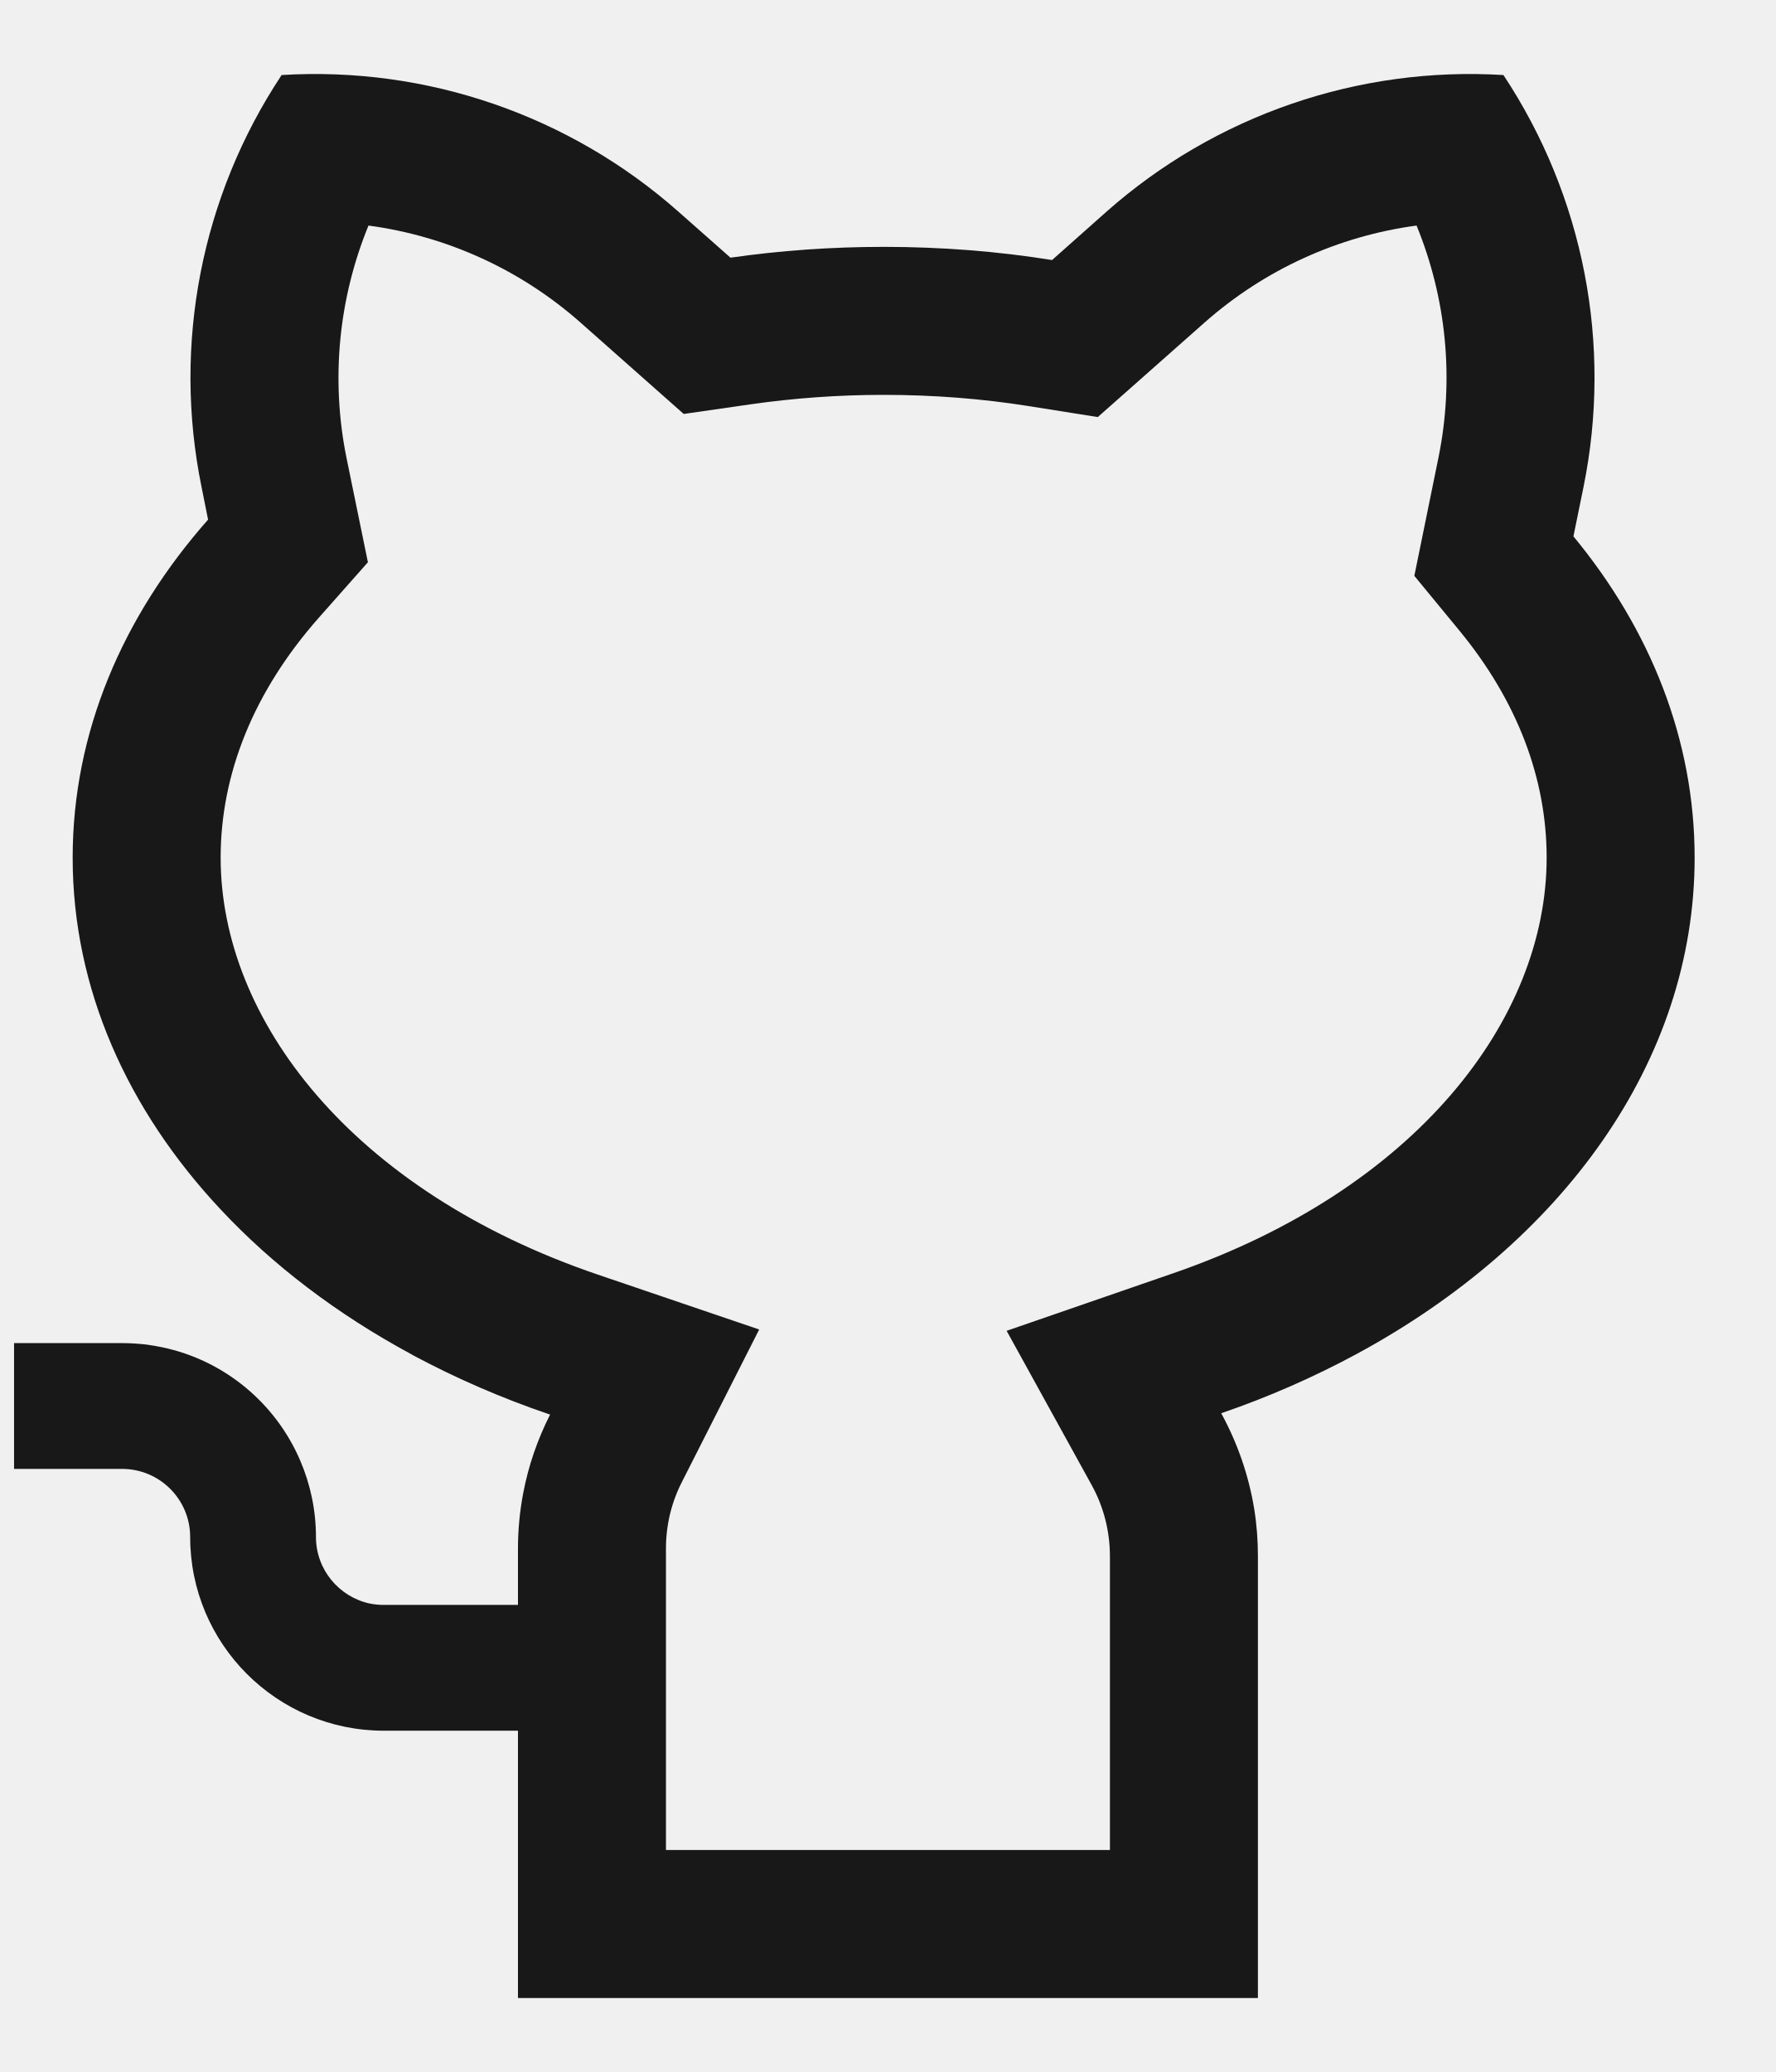
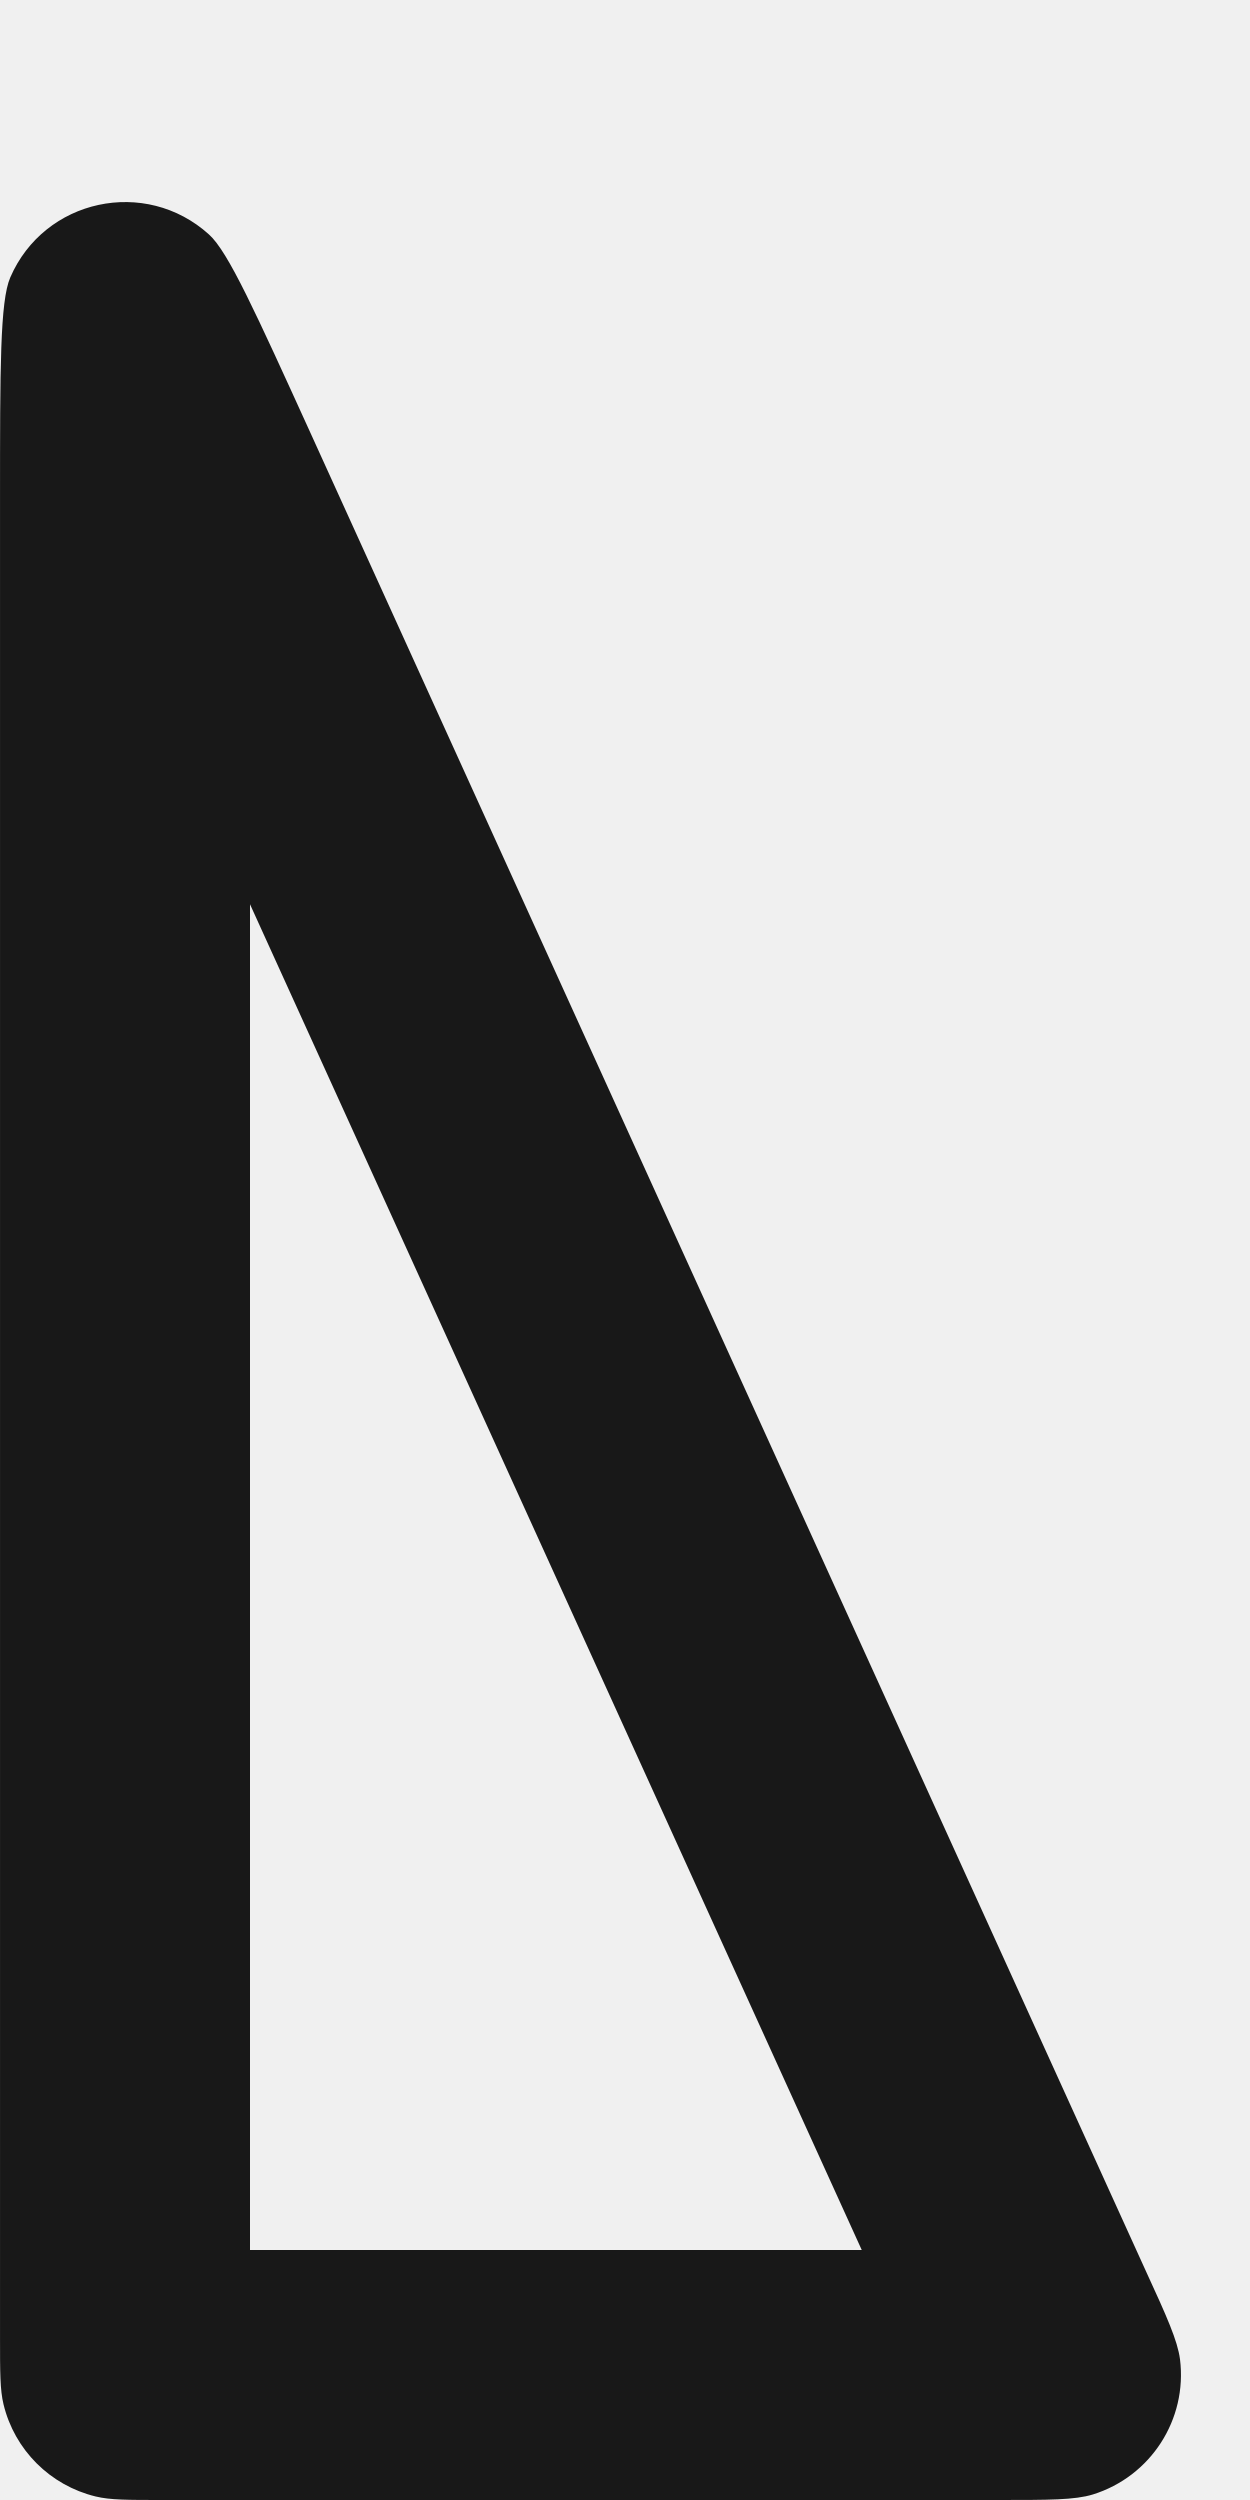
- <svg xmlns="http://www.w3.org/2000/svg" version="1.1" width="12px" height="14px">
+ <svg xmlns="http://www.w3.org/2000/svg" version="1.1" width="5px" height="10px">
  <defs>
    <pattern id="BGPattern" patternUnits="userSpaceOnUse" alignment="0 0" imageRepeat="None" />
-     <mask fill="white" id="Clip382">
-       <path d="M 8.5 13.5  L 3.5 13.5  L 3.5 11.694  L 2.594 11.694  C 1.871 11.694  1.285 11.108  1.285 10.385  C 1.285 10.131  1.079 9.925  0.825 9.925  L 0.095 9.925  L 0.095 9.075  L 0.825 9.075  C 0.881 9.075  0.936 9.079  0.991 9.085  C 1.026 9.09  1.061 9.096  1.095 9.103  C 1.517 9.191  1.865 9.483  2.03 9.872  C 2.097 10.029  2.135 10.203  2.135 10.385  C 2.135 10.606  2.292 10.791  2.5 10.835  C 2.531 10.841  2.562 10.844  2.594 10.844  L 3.5 10.844  L 3.5 10.463  C 3.5 10.337  3.512 10.213  3.535 10.091  C 3.57 9.905  3.632 9.726  3.717 9.558  C 3.392 9.448  3.085 9.314  2.798 9.161  L 2.777 9.149  C 2.279 8.88  1.844 8.55  1.491 8.172  C 0.861 7.5  0.491 6.68  0.491 5.795  C 0.491 4.95  0.828 4.165  1.406 3.511  L 1.362 3.291  C 1.165 2.328  1.36 1.326  1.903 0.507  C 2.884 0.447  3.848 0.779  4.584 1.43  L 4.936 1.741  C 5.271 1.693  5.617 1.668  5.971 1.668  C 6.361 1.668  6.742 1.698  7.109 1.757  L 7.477 1.43  C 8.213 0.779  9.178 0.447  10.159 0.507  C 10.702 1.327  10.896 2.328  10.7 3.291  L 10.632 3.624  C 11.152 4.254  11.451 4.998  11.451 5.795  C 11.451 7.175  10.552 8.398  9.17 9.147  C 8.883 9.302  8.576 9.438  8.252 9.549  C 8.362 9.75  8.438 9.969  8.475 10.196  C 8.492 10.301  8.5 10.408  8.5 10.516  L 8.5 13.5  Z M 5.971 2.668  C 5.665 2.668  5.366 2.69  5.078 2.731  L 4.62 2.797  L 3.922 2.179  C 3.517 1.821  3.018 1.595  2.49 1.524  C 2.288 2.017  2.234 2.562  2.341 3.092  L 2.486 3.799  L 2.155 4.173  C 1.714 4.672  1.491 5.229  1.491 5.795  C 1.491 6.893  2.382 8.048  4.039 8.612  L 5.13 8.983  L 4.609 10.011  C 4.538 10.149  4.5 10.303  4.5 10.463  L 4.5 12.5  L 7.5 12.5  L 7.5 10.516  C 7.5 10.345  7.457 10.179  7.376 10.033  L 6.802 8.992  L 7.925 8.604  C 9.569 8.037  10.451 6.888  10.451 5.795  C 10.451 5.26  10.253 4.736  9.86 4.259  L 9.557 3.891  L 9.72 3.092  C 9.828 2.562  9.774 2.017  9.572 1.524  C 9.044 1.595  8.545 1.821  8.14 2.179  L 7.418 2.818  L 6.952 2.744  C 6.637 2.694  6.309 2.668  5.971 2.668  Z " fill-rule="evenodd" />
+     <mask fill="white" id="Clip569">
+       <path d="M 4.582 9.081  C 4.668 9.268  4.71 9.362  4.72 9.437  C 4.75 9.678  4.603 9.906  4.371 9.978  C 4.299 10  4.196 10  3.991 10  L 0.65 10  C 0.511 10  0.441 10  0.383 9.986  C 0.201 9.942  0.058 9.8  0.014 9.617  C 9.999999999976694E-05 9.559  9.999999999976694E-05 9.489  9.999999999976694E-05 9.35  L 9.999999999976694E-05 2.001  C 9.999999999976694E-05 1.47  9.999999999976694E-05 1.205  0.041 1.11  C 0.177 0.795  0.582 0.708  0.836 0.938  C 0.913 1.007  1.022 1.249  1.242 1.732  L 4.582 9.081  Z M 1 3.617  L 1 9  L 3.447 9  L 1 3.617  Z " fill-rule="evenodd" />
    </mask>
  </defs>
-   <g transform="matrix(1 0 0 1 -438 -777 )">
-     <path d="M 8.5 13.5  L 3.5 13.5  L 3.5 11.694  L 2.594 11.694  C 1.871 11.694  1.285 11.108  1.285 10.385  C 1.285 10.131  1.079 9.925  0.825 9.925  L 0.095 9.925  L 0.095 9.075  L 0.825 9.075  C 0.881 9.075  0.936 9.079  0.991 9.085  C 1.026 9.09  1.061 9.096  1.095 9.103  C 1.517 9.191  1.865 9.483  2.03 9.872  C 2.097 10.029  2.135 10.203  2.135 10.385  C 2.135 10.606  2.292 10.791  2.5 10.835  C 2.531 10.841  2.562 10.844  2.594 10.844  L 3.5 10.844  L 3.5 10.463  C 3.5 10.337  3.512 10.213  3.535 10.091  C 3.57 9.905  3.632 9.726  3.717 9.558  C 3.392 9.448  3.085 9.314  2.798 9.161  L 2.777 9.149  C 2.279 8.88  1.844 8.55  1.491 8.172  C 0.861 7.5  0.491 6.68  0.491 5.795  C 0.491 4.95  0.828 4.165  1.406 3.511  L 1.362 3.291  C 1.165 2.328  1.36 1.326  1.903 0.507  C 2.884 0.447  3.848 0.779  4.584 1.43  L 4.936 1.741  C 5.271 1.693  5.617 1.668  5.971 1.668  C 6.361 1.668  6.742 1.698  7.109 1.757  L 7.477 1.43  C 8.213 0.779  9.178 0.447  10.159 0.507  C 10.702 1.327  10.896 2.328  10.7 3.291  L 10.632 3.624  C 11.152 4.254  11.451 4.998  11.451 5.795  C 11.451 7.175  10.552 8.398  9.17 9.147  C 8.883 9.302  8.576 9.438  8.252 9.549  C 8.362 9.75  8.438 9.969  8.475 10.196  C 8.492 10.301  8.5 10.408  8.5 10.516  L 8.5 13.5  Z M 5.971 2.668  C 5.665 2.668  5.366 2.69  5.078 2.731  L 4.62 2.797  L 3.922 2.179  C 3.517 1.821  3.018 1.595  2.49 1.524  C 2.288 2.017  2.234 2.562  2.341 3.092  L 2.486 3.799  L 2.155 4.173  C 1.714 4.672  1.491 5.229  1.491 5.795  C 1.491 6.893  2.382 8.048  4.039 8.612  L 5.13 8.983  L 4.609 10.011  C 4.538 10.149  4.5 10.303  4.5 10.463  L 4.5 12.5  L 7.5 12.5  L 7.5 10.516  C 7.5 10.345  7.457 10.179  7.376 10.033  L 6.802 8.992  L 7.925 8.604  C 9.569 8.037  10.451 6.888  10.451 5.795  C 10.451 5.26  10.253 4.736  9.86 4.259  L 9.557 3.891  L 9.72 3.092  C 9.828 2.562  9.774 2.017  9.572 1.524  C 9.044 1.595  8.545 1.821  8.14 2.179  L 7.418 2.818  L 6.952 2.744  C 6.637 2.694  6.309 2.668  5.971 2.668  Z " fill-rule="nonzero" fill="rgba(0, 0, 0, 0.898)" stroke="none" transform="matrix(1 0 0 1 438 777 )" class="fill" />
-     <path d="M 8.5 13.5  L 3.5 13.5  L 3.5 11.694  L 2.594 11.694  C 1.871 11.694  1.285 11.108  1.285 10.385  C 1.285 10.131  1.079 9.925  0.825 9.925  L 0.095 9.925  L 0.095 9.075  L 0.825 9.075  C 0.881 9.075  0.936 9.079  0.991 9.085  C 1.026 9.09  1.061 9.096  1.095 9.103  C 1.517 9.191  1.865 9.483  2.03 9.872  C 2.097 10.029  2.135 10.203  2.135 10.385  C 2.135 10.606  2.292 10.791  2.5 10.835  C 2.531 10.841  2.562 10.844  2.594 10.844  L 3.5 10.844  L 3.5 10.463  C 3.5 10.337  3.512 10.213  3.535 10.091  C 3.57 9.905  3.632 9.726  3.717 9.558  C 3.392 9.448  3.085 9.314  2.798 9.161  L 2.777 9.149  C 2.279 8.88  1.844 8.55  1.491 8.172  C 0.861 7.5  0.491 6.68  0.491 5.795  C 0.491 4.95  0.828 4.165  1.406 3.511  L 1.362 3.291  C 1.165 2.328  1.36 1.326  1.903 0.507  C 2.884 0.447  3.848 0.779  4.584 1.43  L 4.936 1.741  C 5.271 1.693  5.617 1.668  5.971 1.668  C 6.361 1.668  6.742 1.698  7.109 1.757  L 7.477 1.43  C 8.213 0.779  9.178 0.447  10.159 0.507  C 10.702 1.327  10.896 2.328  10.7 3.291  L 10.632 3.624  C 11.152 4.254  11.451 4.998  11.451 5.795  C 11.451 7.175  10.552 8.398  9.17 9.147  C 8.883 9.302  8.576 9.438  8.252 9.549  C 8.362 9.75  8.438 9.969  8.475 10.196  C 8.492 10.301  8.5 10.408  8.5 10.516  L 8.5 13.5  Z " stroke-width="0" stroke-dasharray="0" stroke="rgba(255, 255, 255, 0)" fill="none" transform="matrix(1 0 0 1 438 777 )" class="stroke" mask="url(#Clip382)" />
-     <path d="M 5.971 2.668  C 5.665 2.668  5.366 2.69  5.078 2.731  L 4.62 2.797  L 3.922 2.179  C 3.517 1.821  3.018 1.595  2.49 1.524  C 2.288 2.017  2.234 2.562  2.341 3.092  L 2.486 3.799  L 2.155 4.173  C 1.714 4.672  1.491 5.229  1.491 5.795  C 1.491 6.893  2.382 8.048  4.039 8.612  L 5.13 8.983  L 4.609 10.011  C 4.538 10.149  4.5 10.303  4.5 10.463  L 4.5 12.5  L 7.5 12.5  L 7.5 10.516  C 7.5 10.345  7.457 10.179  7.376 10.033  L 6.802 8.992  L 7.925 8.604  C 9.569 8.037  10.451 6.888  10.451 5.795  C 10.451 5.26  10.253 4.736  9.86 4.259  L 9.557 3.891  L 9.72 3.092  C 9.828 2.562  9.774 2.017  9.572 1.524  C 9.044 1.595  8.545 1.821  8.14 2.179  L 7.418 2.818  L 6.952 2.744  C 6.637 2.694  6.309 2.668  5.971 2.668  Z " stroke-width="0" stroke-dasharray="0" stroke="rgba(255, 255, 255, 0)" fill="none" transform="matrix(1 0 0 1 438 777 )" class="stroke" mask="url(#Clip382)" />
+   <g transform="matrix(1 0 0 1 -734 -484 )">
+     <path d="M 4.582 9.081  C 4.668 9.268  4.71 9.362  4.72 9.437  C 4.75 9.678  4.603 9.906  4.371 9.978  C 4.299 10  4.196 10  3.991 10  L 0.65 10  C 0.511 10  0.441 10  0.383 9.986  C 0.201 9.942  0.058 9.8  0.014 9.617  C 9.999999999976694E-05 9.559  9.999999999976694E-05 9.489  9.999999999976694E-05 9.35  L 9.999999999976694E-05 2.001  C 9.999999999976694E-05 1.47  9.999999999976694E-05 1.205  0.041 1.11  C 0.177 0.795  0.582 0.708  0.836 0.938  C 0.913 1.007  1.022 1.249  1.242 1.732  L 4.582 9.081  Z M 1 3.617  L 1 9  L 3.447 9  L 1 3.617  Z " fill-rule="nonzero" fill="rgba(0, 0, 0, 0.898)" stroke="none" transform="matrix(1 0 0 1 734 484 )" class="fill" />
+     <path d="M 4.582 9.081  C 4.668 9.268  4.71 9.362  4.72 9.437  C 4.75 9.678  4.603 9.906  4.371 9.978  C 4.299 10  4.196 10  3.991 10  L 0.65 10  C 0.511 10  0.441 10  0.383 9.986  C 0.201 9.942  0.058 9.8  0.014 9.617  C 9.999999999976694E-05 9.559  9.999999999976694E-05 9.489  9.999999999976694E-05 9.35  L 9.999999999976694E-05 2.001  C 9.999999999976694E-05 1.47  9.999999999976694E-05 1.205  0.041 1.11  C 0.177 0.795  0.582 0.708  0.836 0.938  C 0.913 1.007  1.022 1.249  1.242 1.732  L 4.582 9.081  Z " stroke-width="0" stroke-dasharray="0" stroke="rgba(255, 255, 255, 0)" fill="none" transform="matrix(1 0 0 1 734 484 )" class="stroke" mask="url(#Clip569)" />
+     <path d="M 1 3.617  L 1 9  L 3.447 9  L 1 3.617  Z " stroke-width="0" stroke-dasharray="0" stroke="rgba(255, 255, 255, 0)" fill="none" transform="matrix(1 0 0 1 734 484 )" class="stroke" mask="url(#Clip569)" />
  </g>
</svg>
